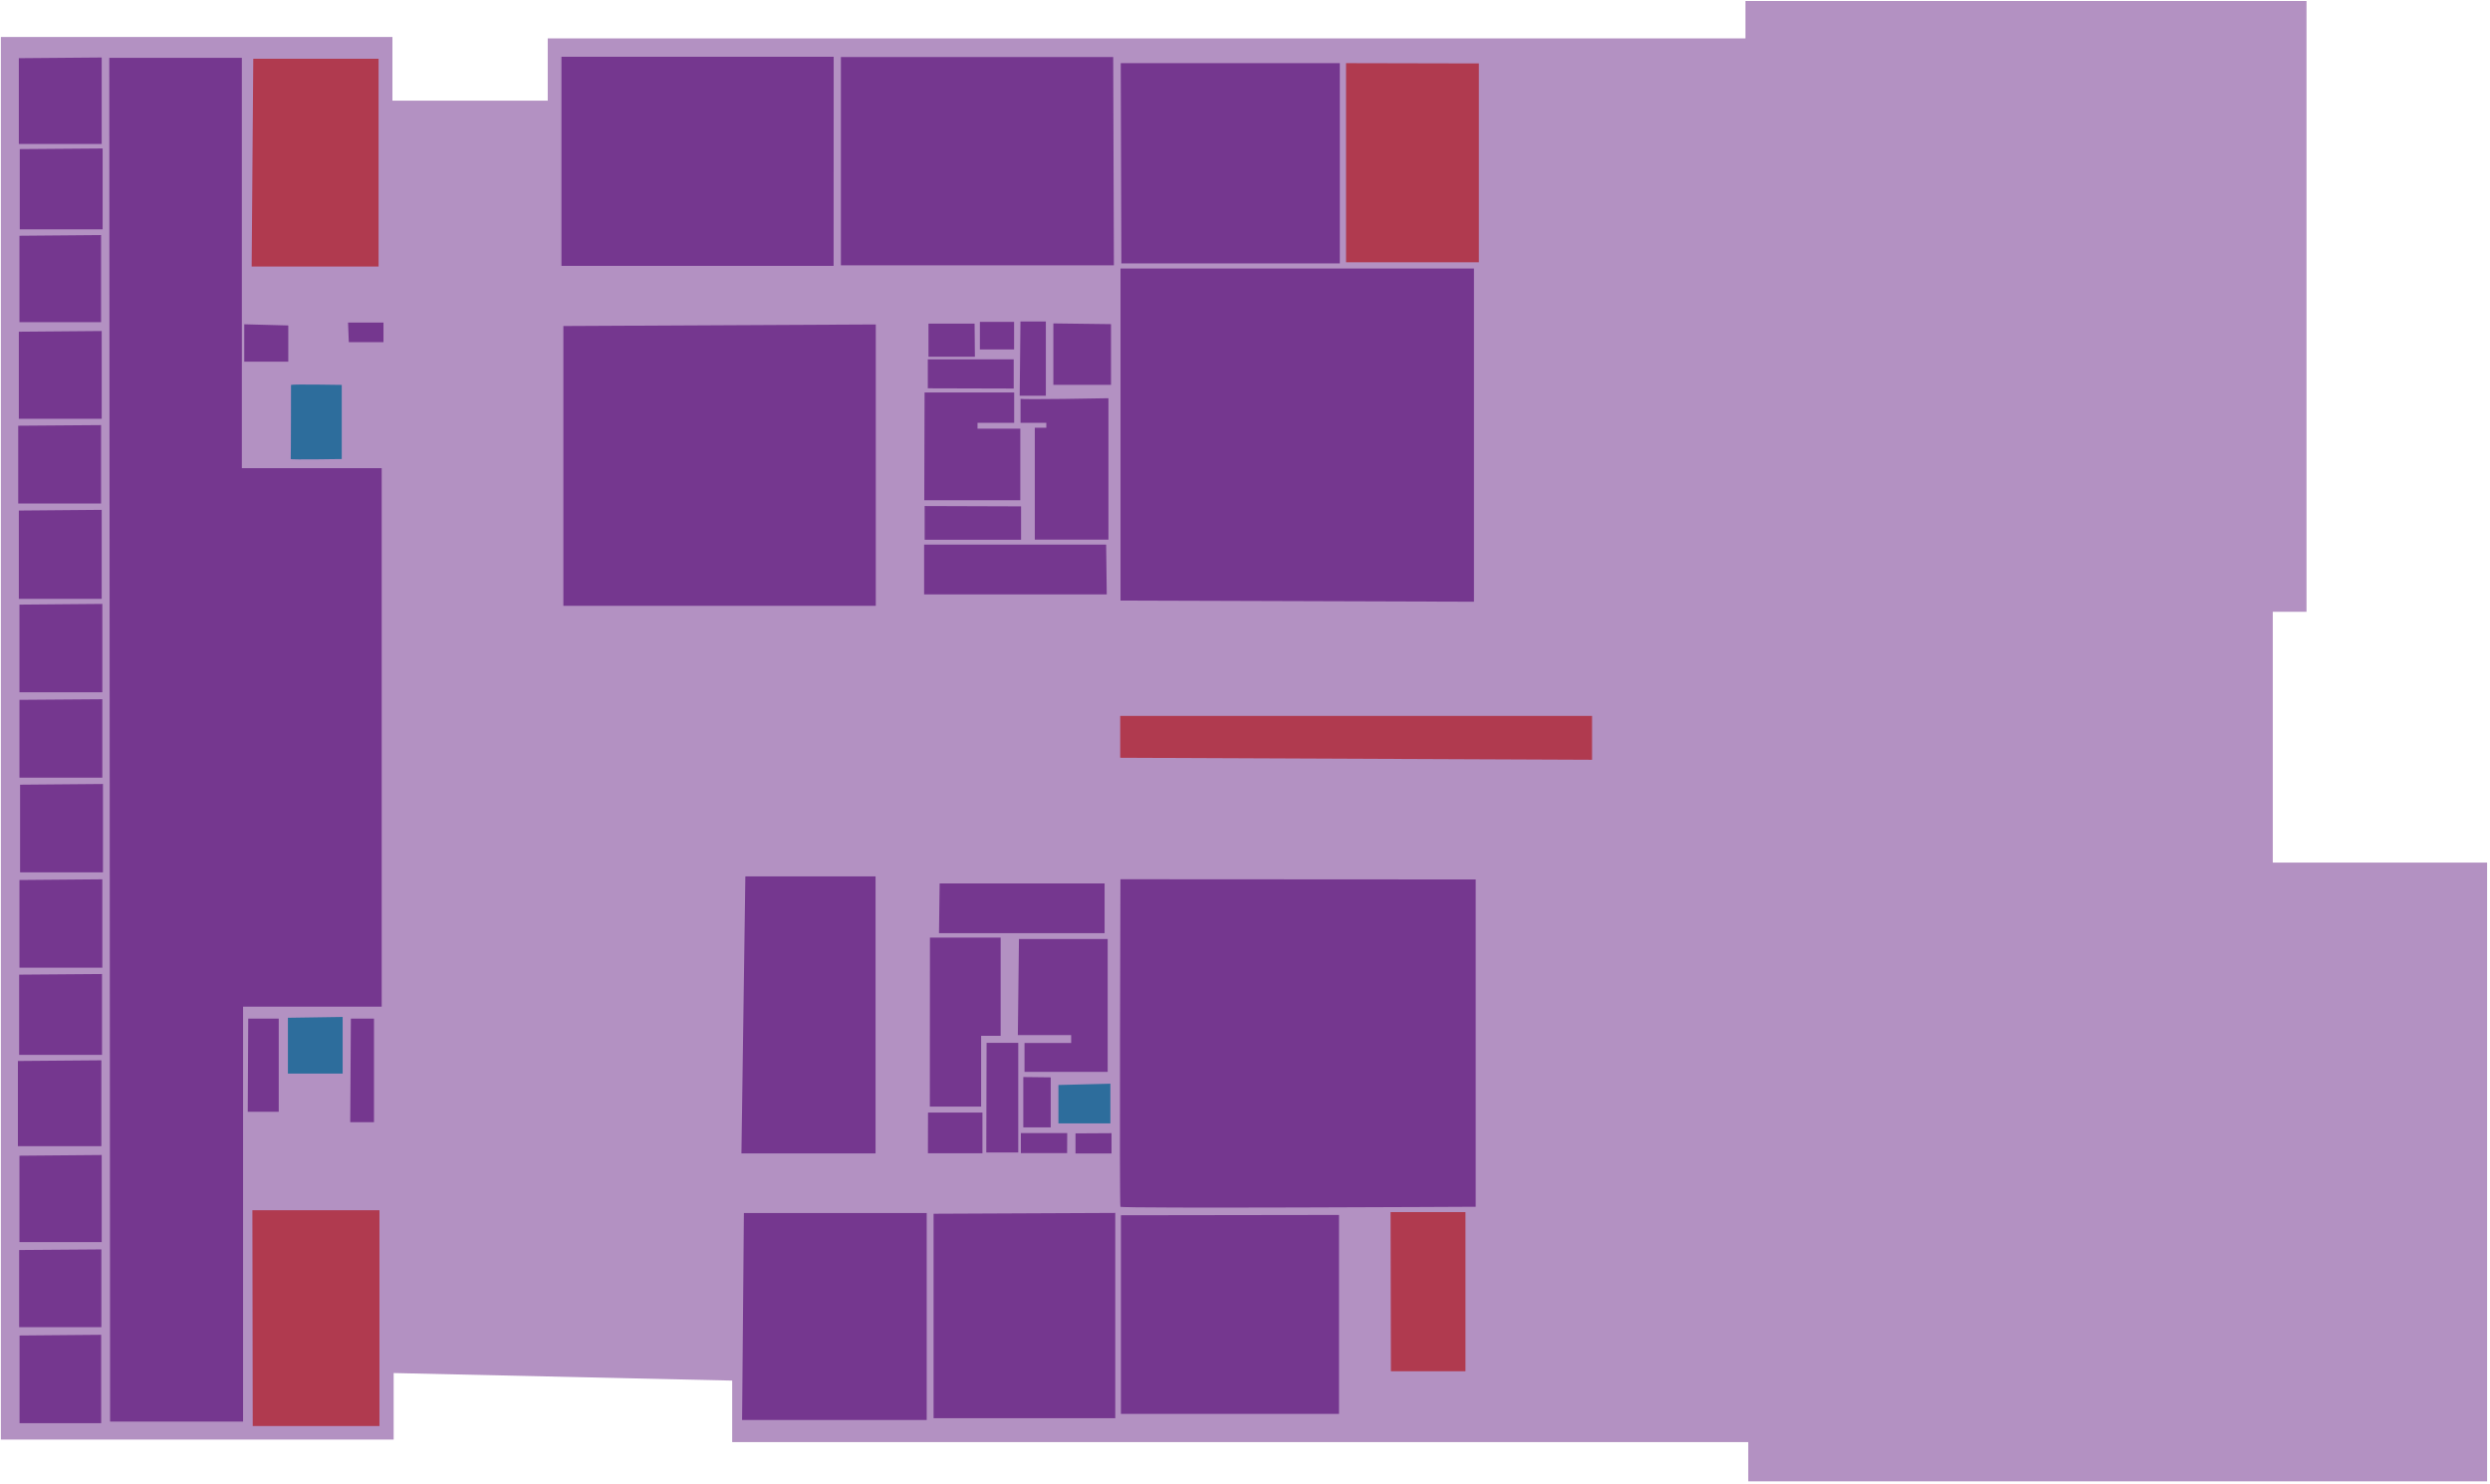
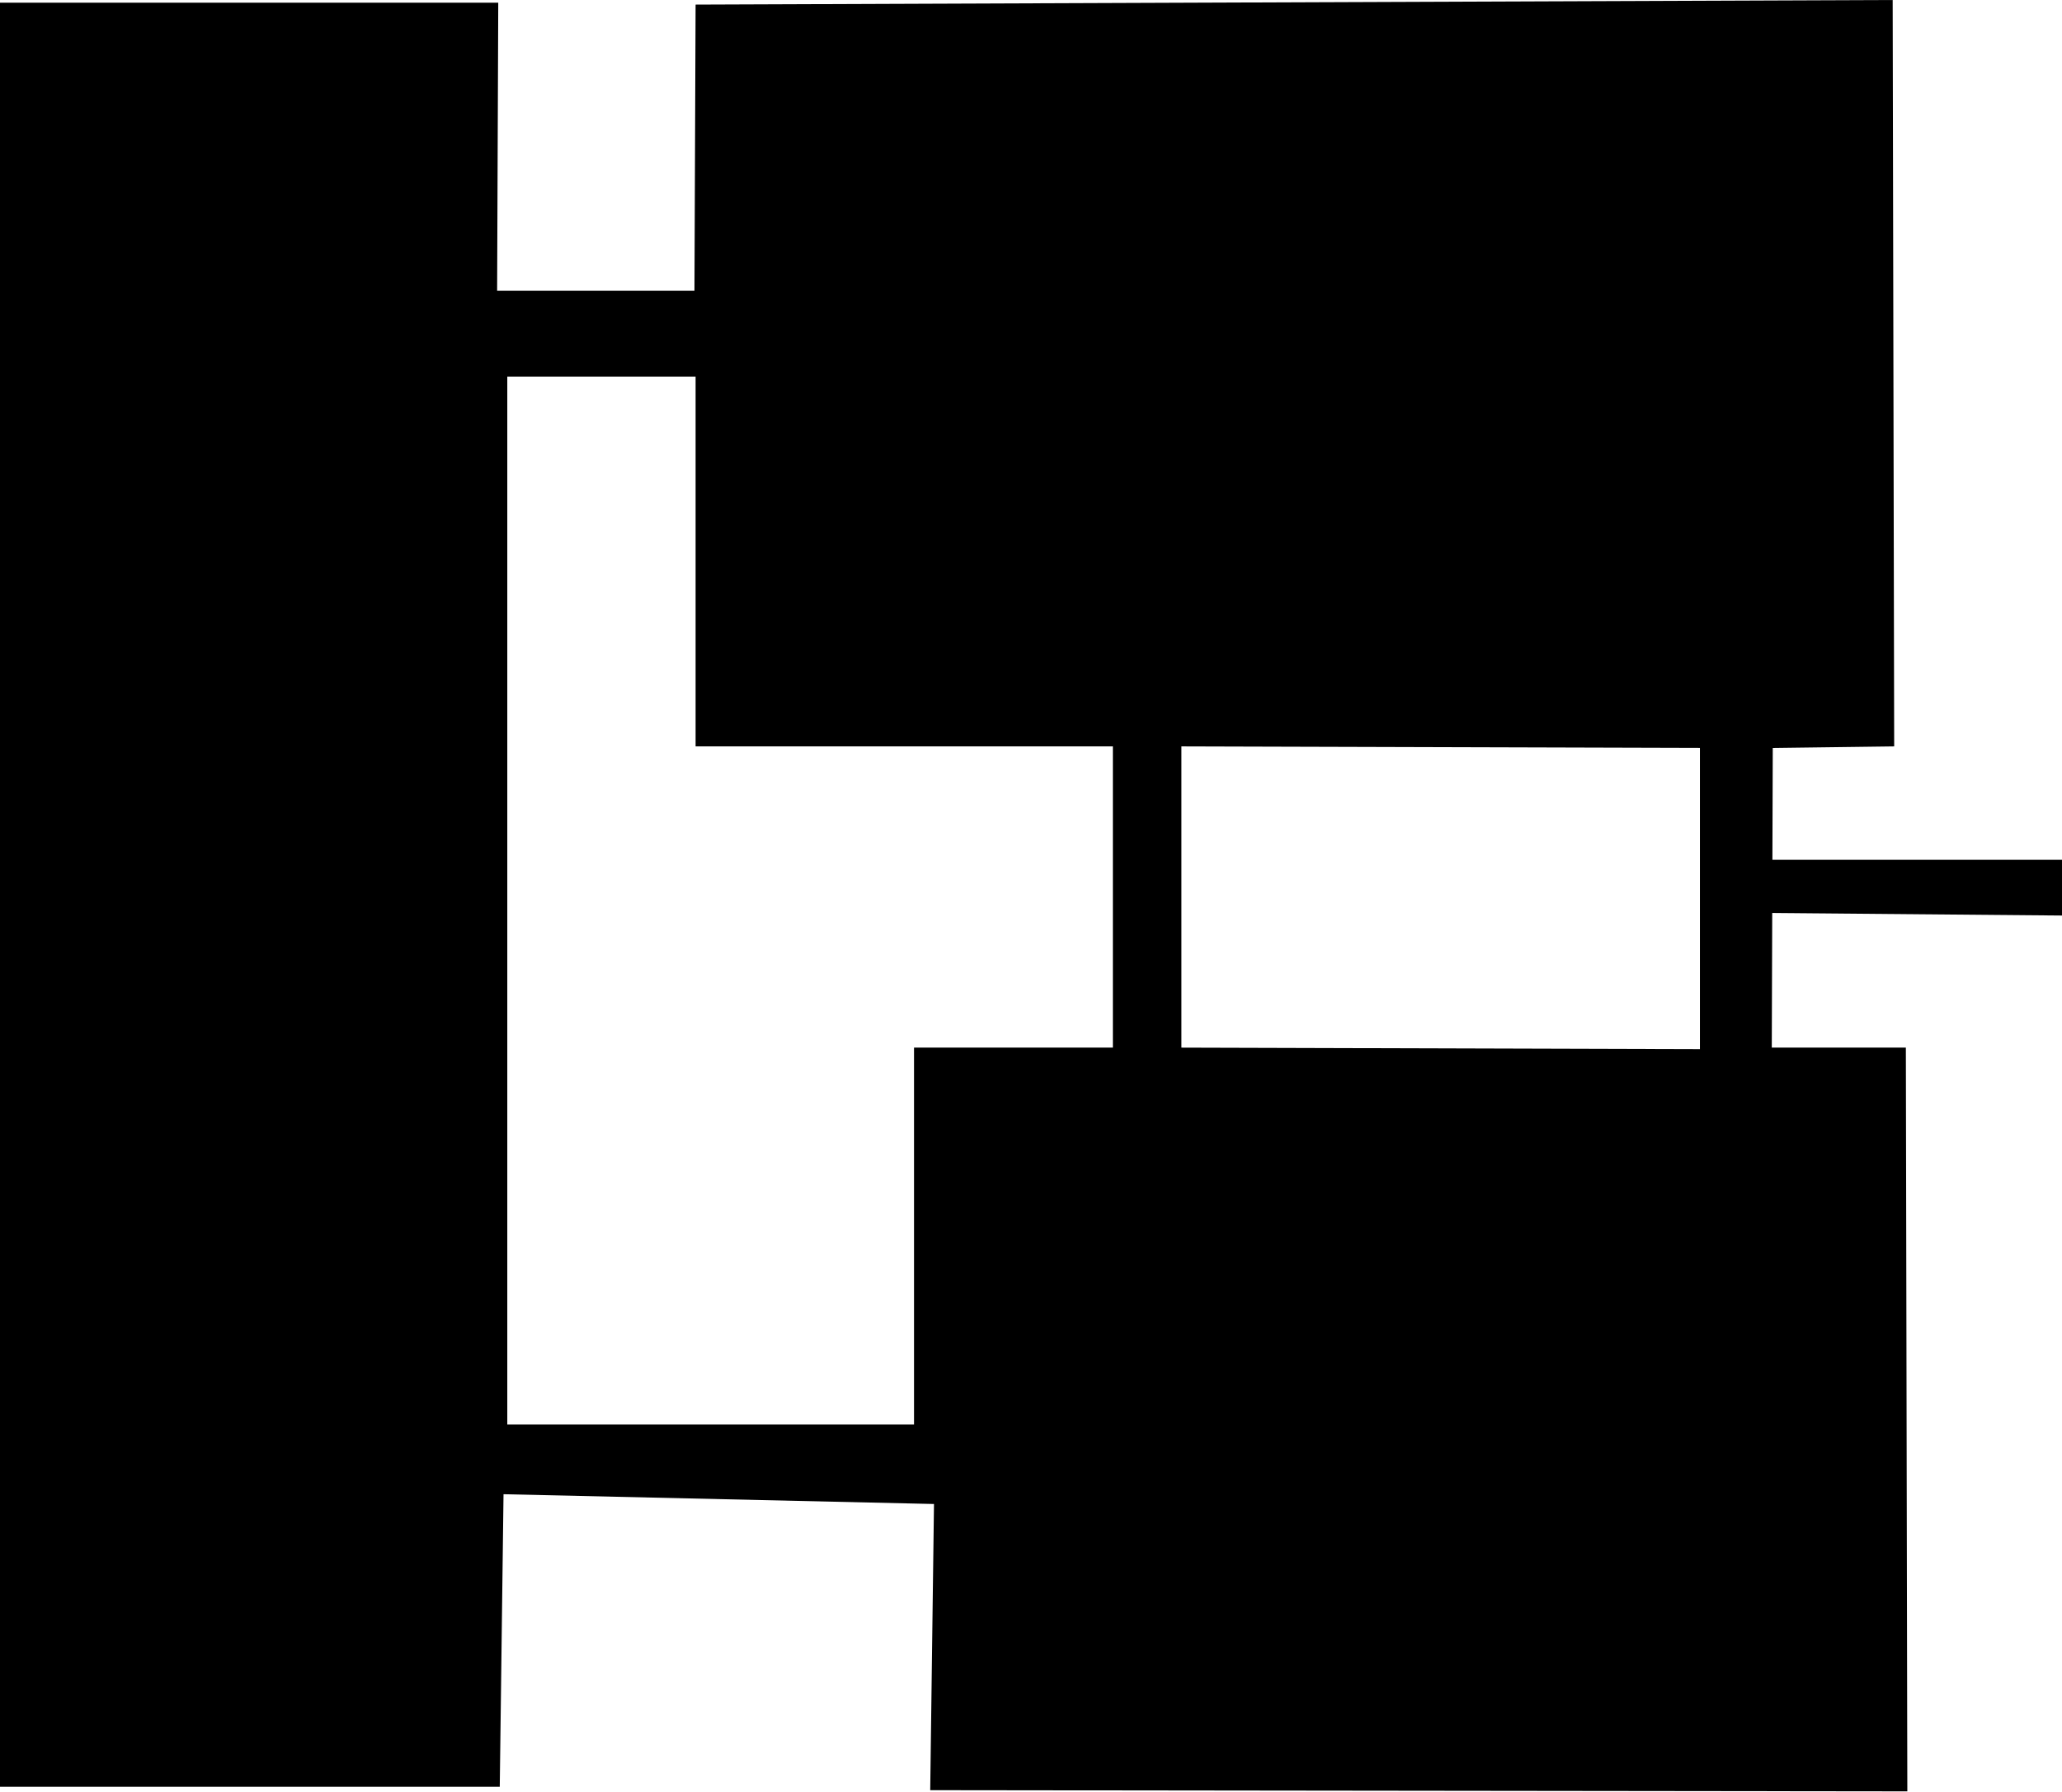
- <svg xmlns="http://www.w3.org/2000/svg" width="841" height="501" viewBox="0 0 841 501" fill="none">
-   <g id="BusinessSchoolLevel5">
-     <g id="level 5">
-       <path id="Vector" opacity="0.55" d="M247.293 466.309V487.086H590.468V500.331H840.018V291.339H767.633V206.649H779.025V0.331H589.519V12.967H184.995V33.988H132.546V12.481H0.292V486.236H132.958V463.757L247.293 466.309Z" fill="#75378F" />
-     </g>
-     <g id="501">
-       <path id="Vector_2" d="M37.182 480.151H82.097V340.016H128.919V158.13H81.688V19.53H36.91L37.182 480.151Z" fill="#75378F" />
-     </g>
-     <g id="501a">
-       <path id="Vector_3" d="M34.171 450.845V480.686H6.605V451.082L34.171 450.845Z" fill="#75378F" />
-     </g>
-     <g id="501b">
-       <path id="Vector_4" d="M34.244 422V448.263H6.467V422.208L34.244 422Z" fill="#75378F" />
-     </g>
-     <g id="501c">
-       <path id="Vector_5" d="M34.349 390.117V419.538H6.573V390.351L34.349 390.117Z" fill="#75378F" />
-     </g>
-     <g id="501d">
-       <path id="Vector_6" d="M34.244 358.13V387.129H6.046V358.36L34.244 358.13Z" fill="#75378F" />
-     </g>
-     <g id="501e">
-       <path id="Vector_7" d="M34.455 328.984V356.299H6.467V329.2L34.455 328.984Z" fill="#75378F" />
-     </g>
-     <g id="501f">
-       <path id="Vector_8" d="M34.56 296.996V326.837H6.573V297.233L34.56 296.996Z" fill="#75378F" />
-     </g>
-     <g id="501g">
-       <path id="Vector_9" d="M34.77 264.798V294.639H6.783V265.035L34.77 264.798Z" fill="#75378F" />
-     </g>
-     <g id="501h">
-       <path id="Vector_10" d="M34.56 236.178V262.652H6.573V236.388L34.56 236.178Z" fill="#75378F" />
-     </g>
-     <g id="501i">
-       <path id="Vector_11" d="M34.56 203.98V233.821H6.573V204.217L34.56 203.98Z" fill="#75378F" />
-     </g>
-     <g id="501j">
-       <path id="Vector_12" d="M34.349 172.203V202.255H6.362V172.442L34.349 172.203Z" fill="#75378F" />
-     </g>
-     <g id="501k">
-       <path id="Vector_13" d="M34.139 143.583V170.056H6.151V143.793L34.139 143.583Z" fill="#75378F" />
-     </g>
-     <g id="501l">
-       <path id="Vector_14" d="M34.349 111.806V141.436H6.362V112.041L34.349 111.806Z" fill="#75378F" />
-     </g>
-     <g id="501m">
-       <path id="Vector_15" d="M34.139 79.397V108.817H6.573V79.631L34.139 79.397Z" fill="#75378F" />
-     </g>
-     <g id="501n">
-       <path id="Vector_16" d="M34.665 50.145V77.461H6.678V50.362L34.665 50.145Z" fill="#75378F" />
-     </g>
-     <g id="501o">
-       <path id="Vector_17" d="M34.349 19.421V48.63H6.362V19.652L34.349 19.421Z" fill="#75378F" />
-     </g>
-     <g id="502">
-       <path id="Vector_18" d="M83.844 344.042H94.144V375.512H83.677L83.844 344.042Z" fill="#75378F" />
-     </g>
-     <g id="503">
-       <path id="Vector_19" d="M118.509 344.042H126.317V379.028H118.288L118.509 344.042Z" fill="#75378F" />
-     </g>
-     <g id="504">
-       <path id="Vector_20" d="M251.75 296.014H295.719V389.574H250.421L251.75 296.014Z" fill="#75378F" />
-     </g>
-     <g id="505">
-       <path id="Vector_21" d="M251.252 409.704H312.996V479.619H250.643L251.252 409.704Z" fill="#75378F" />
-     </g>
-     <g id="506">
-       <path id="Vector_22" d="M317.371 298.396H373.08V315.18H317.15L317.371 298.396Z" fill="#75378F" />
-     </g>
-     <g id="507">
-       <path id="Vector_23" d="M313.441 375.783H331.822V389.531H313.407L313.441 375.783Z" fill="#75378F" />
-     </g>
-     <g id="507a">
-       <path id="Vector_24" d="M314.056 373.753H331.378V349.859H337.972V316.695H314.09L314.056 373.753Z" fill="#75378F" />
-     </g>
-     <g id="508">
-       <path id="Vector_25" d="M333.223 352.238H343.916V389.251H333.12L333.223 352.238Z" fill="#75378F" />
-     </g>
-     <g id="508a">
-       <path id="Vector_26" d="M345.625 363.783V380.785H354.883V363.888L345.625 363.783Z" fill="#75378F" />
-     </g>
-     <g id="508b">
-       <path id="Vector_27" d="M344.155 317.149H374.118V362.034H346.034V352.273H361.785V349.615H343.78L344.155 317.149Z" fill="#75378F" />
-     </g>
-     <g id="509">
-       <path id="Vector_28" d="M360.452 382.706H344.805V389.493H360.418L360.452 382.706Z" fill="#75378F" />
-     </g>
-     <g id="510">
-       <path id="Vector_29" d="M363.254 382.811V389.598H375.417V382.741L363.254 382.811Z" fill="#75378F" />
-     </g>
-     <g id="511">
-       <path id="Vector_30" d="M315.32 409.956V479.015H376.681V409.677L315.32 409.956Z" fill="#75378F" />
-     </g>
-     <g id="512">
-       <path id="Vector_31" d="M378.423 296.975C378.423 296.975 378.055 406.955 378.423 407.594C378.792 408.232 498.412 407.594 498.412 407.594V297.045L378.423 296.975Z" fill="#75378F" />
-     </g>
-     <g id="512a">
-       <path id="Vector_32" d="M378.594 410.464V477.563H452.254V410.359L378.594 410.464Z" fill="#75378F" />
-     </g>
-     <g id="513">
-       <path id="Vector_33" d="M378.457 202.853V90.694H497.831V203.237L378.457 202.853Z" fill="#75378F" />
-     </g>
-     <g id="514">
-       <path id="Vector_34" d="M355.772 109.236V129.981H375.246V109.48L355.772 109.236Z" fill="#75378F" />
-     </g>
-     <g id="515">
-       <path id="Vector_35" d="M344.663 108.585H353.238V133.654H344.404L344.663 108.585Z" fill="#75378F" />
-     </g>
-     <g id="515a">
-       <path id="Vector_36" d="M344.689 134.662V142.806H353.393V144.477H349.507V182.252H374.378V134.502C374.378 134.502 344.067 135.086 344.689 134.662Z" fill="#75378F" />
-     </g>
-     <g id="516">
-       <path id="Vector_37" d="M330.958 108.718H342.512V118.029H330.958V108.718Z" fill="#75378F" />
-     </g>
-     <g id="517">
-       <path id="Vector_38" d="M329.17 109.301H313.6V120.496H329.274L329.17 109.301Z" fill="#75378F" />
-     </g>
-     <g id="518">
-       <path id="Vector_39" d="M375.984 19.264H284.014V89.616H376.217L375.984 19.264Z" fill="#75378F" />
-     </g>
-     <g id="519">
-       <path id="Vector_40" d="M313.367 131.158V121.369H342.383V131.237L313.367 131.158Z" fill="#75378F" />
-     </g>
-     <g id="519b">
-       <path id="Vector_41" d="M312.279 132.563H342.538V142.803H330.155V144.793H344.611V168.96H312.175L312.279 132.563Z" fill="#75378F" />
-     </g>
-     <g id="520">
-       <path id="Vector_42" d="M312.305 170.923V182.303H344.87V171.029L312.305 170.923Z" fill="#75378F" />
-     </g>
-     <g id="521">
-       <path id="Vector_43" d="M373.601 183.945H312.123V200.763H373.808L373.601 183.945Z" fill="#75378F" />
-     </g>
-     <g id="522">
-       <path id="Vector_44" d="M190.28 110.118V204.61H295.799V109.587L190.28 110.118Z" fill="#75378F" />
-     </g>
-     <g id="523">
-       <path id="Vector_45" d="M281.576 19.181H189.632V89.798H281.55L281.576 19.181Z" fill="#75378F" />
-     </g>
-     <g id="524">
-       <path id="Vector_46" d="M117.553 108.948H129.522V115.553H117.812L117.553 108.948Z" fill="#75378F" />
-     </g>
-     <g id="525">
-       <path id="Vector_47" d="M97.371 109.929V122.158H82.501V109.531L97.371 109.929Z" fill="#75378F" />
-     </g>
-     <g id="513a">
-       <path id="Vector_48" d="M378.535 21.317H452.525V88.963H378.742L378.535 21.317Z" fill="#75378F" />
-     </g>
-     <g id="elevator A level 5">
-       <path id="Vector_49" d="M97.245 343.763V362.615H115.734V343.483L97.245 343.763Z" fill="#2D6D9C" />
-     </g>
-     <g id="stairs A level 5">
-       <path id="Vector_50" d="M85.244 408.765H128.164V481.652H85.362L85.244 408.765Z" fill="#B03A4F" />
-     </g>
-     <g id="stairs B level 5">
-       <path id="Vector_51" d="M469.669 409.405H494.96V463.16H469.786L469.669 409.405Z" fill="#B03A4F" />
-     </g>
-     <g id="elevator B level 5">
-       <path id="Vector_52" d="M357.483 366.469V379.437H375.034V366.029L357.483 366.469Z" fill="#2D6D9C" />
-     </g>
-     <g id="stairs C level 5">
-       <path id="Vector_53" d="M537.718 256.622V241.813H378.352V255.942L537.718 256.622Z" fill="#B03A4F" />
-     </g>
-     <g id="stairs D level 5">
-       <path id="Vector_54" d="M454.622 21.331V88.594H499.485V21.429L454.622 21.331Z" fill="#B03A4F" />
-     </g>
-     <g id="stairs E level 5">
-       <path id="Vector_55" d="M85.543 19.851H127.862V90.011H85.002L85.543 19.851Z" fill="#B03A4F" />
-     </g>
-     <g id="elevator C level 5">
-       <path id="Vector_56" d="M98.292 130.004C98.96 129.711 115.43 130.004 115.43 130.004V155.04C115.43 155.04 98.12 155.329 98.197 155.04C98.275 154.75 98.292 130.004 98.292 130.004Z" fill="#2D6D9C" />
-     </g>
+ <svg xmlns="http://www.w3.org/2000/svg" id="Layer_1" data-name="Layer 1" viewBox="0 0 547.52 475.73">
+   <g id="Layer_2" data-name="Layer 2">
+     <path class="background" d="M503.26,210l-.4-198.22L185,13l-.3,76H132.3l.3-76.5H.3V486.3H133l1-77.7,114.3,2.6-1,76,259.45.31L506.36,290h-35.6l.26-79.58ZM295.8,290H243V390.1H135V111.8h50V210H295.8Zm155.88.4L314,290V210l137.68.4Z" transform="translate(-0.3 -11.78)" />
+   </g>
+   <g id="Student Union">
+     <polygon class="union" points="454.51 281.52 454.51 195 373.27 195 371.86 172.12 309.67 172.12 309.67 81.42 281.46 81.28 281.46 4.28 499.16 1.22 499.16 195.3 467.5 195.3 467.5 281.52 502.7 281.52 502.71 469.65 310.58 471.65 311.23 303.24 371.9 303.63 373.27 281.52 454.51 281.52" />
+   </g>
+   <g id="501" data-name="501">
+     <path id="Vector_2" data-name="Vector 2" class="room" d="M37.2,480.2H82.1V340h46.8V158.1H81.7V19.5H36.9Z" transform="translate(-0.3 -11.78)" />
+   </g>
+   <g id="501a" data-name="501a">
+     <path id="Vector_3" data-name="Vector 3" class="room" d="M34.2,450.8v29.8H6.6V451Z" transform="translate(-0.3 -11.78)" />
+   </g>
+   <g id="501b" data-name="501b">
+     <path id="Vector_4" data-name="Vector 4" class="room" d="M34.2,422v26.3H6.5V422.2Z" transform="translate(-0.3 -11.78)" />
+   </g>
+   <g id="501c" data-name="501c">
+     <path id="Vector_5" data-name="Vector 5" class="room" d="M34.3,390.1v29.4H6.6V390.3Z" transform="translate(-0.3 -11.78)" />
+   </g>
+   <g id="501d" data-name="501d">
+     <path id="Vector_6" data-name="Vector 6" class="room" d="M34.2,358.1v29H6V358.3Z" transform="translate(-0.3 -11.78)" />
+   </g>
+   <g id="501e" data-name="501e">
+     <path id="Vector_7" data-name="Vector 7" class="room" d="M34.5,329v27.3H6.5V329.2Z" transform="translate(-0.3 -11.78)" />
+   </g>
+   <g id="501f" data-name="501f">
+     <path id="Vector_8" data-name="Vector 8" class="room" d="M34.6,297v29.8H6.6V297.2Z" transform="translate(-0.3 -11.78)" />
+   </g>
+   <g id="501g" data-name="501g">
+     <path id="Vector_9" data-name="Vector 9" class="room" d="M34.8,264.8v29.8H6.8V265Z" transform="translate(-0.3 -11.78)" />
+   </g>
+   <g id="501h" data-name="501h">
+     <path id="Vector_10" data-name="Vector 10" class="room" d="M34.6,236.2v26.5H6.6V236.4Z" transform="translate(-0.3 -11.78)" />
+   </g>
+   <g id="501i" data-name="501i">
+     <path id="Vector_11" data-name="Vector 11" class="room" d="M34.6,204v29.8H6.6V204.2Z" transform="translate(-0.3 -11.78)" />
+   </g>
+   <g id="501j" data-name="501j">
+     <path id="Vector_12" data-name="Vector 12" class="room" d="M34.3,172.2v30.1H6.3V172.5Z" transform="translate(-0.3 -11.78)" />
+   </g>
+   <g id="501k" data-name="501k">
+     <path id="Vector_13" data-name="Vector 13" class="room" d="M34.1,143.6v26.5H6.1V143.8Z" transform="translate(-0.3 -11.78)" />
+   </g>
+   <g id="501l" data-name="501l">
+     <path id="Vector_14" data-name="Vector 14" class="room" d="M34.3,111.8v29.6H6.3V112Z" transform="translate(-0.3 -11.78)" />
+   </g>
+   <g id="501m" data-name="501m">
+     <path id="Vector_15" data-name="Vector 15" class="room" d="M34.1,79.4v29.4H6.6V79.6Z" transform="translate(-0.3 -11.78)" />
+   </g>
+   <g id="501n" data-name="501n">
+     <path id="Vector_16" data-name="Vector 16" class="room" d="M34.7,50.1V77.4H6.7v-27Z" transform="translate(-0.3 -11.78)" />
+   </g>
+   <g id="501o" data-name="501o">
+     <path id="Vector_17" data-name="Vector 17" class="room" d="M34.3,19.4V48.6H6.3v-29Z" transform="translate(-0.3 -11.78)" />
+   </g>
+   <g id="502" data-name="502">
+     <path id="Vector_18" data-name="Vector 18" class="room" d="M83.8,344H94.1v31.5H83.7Z" transform="translate(-0.3 -11.78)" />
+   </g>
+   <g id="503" data-name="503">
+     <path id="Vector_19" data-name="Vector 19" class="room" d="M118.5,344h7.8v35h-8Z" transform="translate(-0.3 -11.78)" />
+   </g>
+   <g id="504" data-name="504">
+     <path id="Vector_20" data-name="Vector 20" class="room" d="M251.8,296h44v93.6H250.5Z" transform="translate(-0.3 -11.78)" />
+   </g>
+   <g id="505" data-name="505">
+     <path id="Vector_21" data-name="Vector 21" class="room" d="M251.26,409.7h58.25v69.9H250.6Z" transform="translate(-0.3 -11.78)" />
+   </g>
+   <g id="506" data-name="506">
+     <path id="Vector_22" data-name="Vector 22" class="room" d="M317.4,298.4h55.7v16.8H317.2Z" transform="translate(-0.3 -11.78)" />
+   </g>
+   <g id="Bathroom">
+     <path id="Vector_24" data-name="Vector 24" class="bathroom" d="M314,387.76h17.3l.15-37.86H338V316.7H314.1Z" transform="translate(-0.3 -11.78)" />
+   </g>
+   <g id="508a" data-name="508a">
+     <path id="Vector_26" data-name="Vector 26" class="room" d="M345.6,363.8v17h9.3V363.9Z" transform="translate(-0.3 -11.78)" />
+   </g>
+   <g id="Bathroom-2" data-name="Bathroom">
+     <path id="Vector_27" data-name="Vector 27" class="bathroom" d="M343.31,317.05h30V362l-29.86-.12-.31,25.95-9.94,0,.46-35.75,27.25.15v-2.7h-18Z" transform="translate(-0.3 -11.78)" />
+   </g>
+   <g id="509" data-name="509">
+     <path id="Vector_28" data-name="Vector 28" class="room" d="M360.5,382.7H344.9v6.8h15.6Z" transform="translate(-0.3 -11.78)" />
+   </g>
+   <g id="510" data-name="510">
+     <path id="Vector_29" data-name="Vector 29" class="room" d="M363.3,382.75v6.8h12.2v-6.9Z" transform="translate(-0.3 -11.78)" />
+   </g>
+   <g id="511" data-name="511">
+     <path id="Vector_30" data-name="Vector 30" class="room" d="M315.3,410v69H375V409.7Z" transform="translate(-0.3 -11.78)" />
+   </g>
+   <g id="512" data-name="512">
+     <path id="Vector_31" data-name="Vector 31" class="room" d="M378.6,367s-.6,40-.2,40.63,121.1,0,121.1,0V297H417.13l.3,69.67Z" transform="translate(-0.3 -11.78)" />
+   </g>
+   <g id="512a" data-name="512a">
+     <path id="Vector_32" data-name="Vector 32" class="room" d="M378.6,410.5v67.1h73.7V410.4Z" transform="translate(-0.3 -11.78)" />
+   </g>
+   <g id="512b" data-name="512b">
+     <rect class="room" x="378.3" y="332.57" width="36.85" height="19.45" />
+   </g>
+   <g id="512c" data-name="512c">
+     <rect class="room" x="377.96" y="309.34" width="37.19" height="19.26" />
+   </g>
+   <g id="512d" data-name="512d">
+     <rect class="room" x="378.3" y="286.62" width="35.16" height="18.65" />
+   </g>
+   <g id="513" data-name="513">
+     <path id="Vector_33" data-name="Vector 33" class="room" d="M378.5,202.9V67.36h73.18V90.7H497.9V203.2Z" transform="translate(-0.3 -11.78)" />
+   </g>
+   <g id="514" data-name="514">
+     <path id="Vector_34" data-name="Vector 34" class="room" d="M355.8,109.2V130h19.5V109.5Z" transform="translate(-0.3 -11.78)" />
+   </g>
+   <g id="515" data-name="515">
+     <path id="Vector_35" data-name="Vector 35" class="room" d="M344.7,108.6h8.6v25.1h-8.8Z" transform="translate(-0.3 -11.78)" />
+   </g>
+   <g id="Bathroom-3" data-name="Bathroom">
+     <path id="Vector_36" data-name="Vector 36" class="bathroom" d="M344.7,134.7l-.2,36.91-30.9-.36-.39,10.25,61.19.8V134.5S344.1,135.1,344.7,134.7Z" transform="translate(-0.3 -11.78)" />
+   </g>
+   <g id="516" data-name="516">
+     <path id="Vector_37" data-name="Vector 37" class="room" d="M331.1,107.15h11.6v9.3H331.1Z" transform="translate(-0.3 -11.78)" />
+   </g>
+   <g id="517" data-name="517">
+     <path id="Vector_38" data-name="Vector 38" class="room" d="M329.2,106.2H313.6v11.2h15.7Z" transform="translate(-0.3 -11.78)" />
+   </g>
+   <g id="518" data-name="518">
+     <path id="Vector_39" data-name="Vector 39" class="room" d="M329.2,50.82h-46V88.6h46.1Z" transform="translate(-0.3 -11.78)" />
+   </g>
+   <g id="518a" data-name="518a">
+     <rect class="room" x="253.22" y="7.42" width="28.24" height="44.65" />
+   </g>
+   <g id="518b" data-name="518b">
+     <rect class="room" x="284.22" y="8.5" width="29.08" height="27.75" />
+   </g>
+   <g id="518c" data-name="518c">
+     <rect class="room" x="316.32" y="8.5" width="27.75" height="27.75" />
+   </g>
+   <g id="518d" data-name="518d">
+     <polygon class="room" points="331.91 40.14 347.27 40.14 347.27 8.5 375 8.5 375 52.08 331.91 52.08 331.91 40.14" />
+   </g>
+   <g id="518e" data-name="518e">
+     <rect class="room" x="331.91" y="55.58" width="43.09" height="18.73" />
+   </g>
+   <g id="Bathroom-4" data-name="Bathroom">
+     <path id="Vector_41" data-name="Vector 41" class="bathroom" d="M312.3,119.6h30.3l.1,49.4H312.3Z" transform="translate(-0.3 -11.78)" />
+   </g>
+   <g id="521" data-name="521">
+     <path id="Vector_43" data-name="Vector 43" class="room" d="M373.6,183.9H312.1v16.8h61.7Z" transform="translate(-0.3 -11.78)" />
+   </g>
+   <g id="522" data-name="522">
+     <path id="Vector_44" data-name="Vector 44" class="room" d="M190.3,110.1v94.5H295.8v-95Z" transform="translate(-0.3 -11.78)" />
+   </g>
+   <g id="523" data-name="523">
+     <path id="Vector_45" data-name="Vector 45" class="room" d="M250.12,19.2H189.7V89.8h60.42Z" transform="translate(-0.3 -11.78)" />
+   </g>
+   <g id="523a" data-name="523a">
+     <rect class="room" x="253.22" y="55.58" width="27.32" height="21.24" />
+   </g>
+   <g id="524" data-name="524">
+     <path id="Vector_46" data-name="Vector 46" class="room" d="M117.6,108.9h12v6.6H117.9Z" transform="translate(-0.3 -11.78)" />
+   </g>
+   <g id="525" data-name="525">
+     <path id="Vector_47" data-name="Vector 47" class="room" d="M97.4,109.9v12.2H82.5V109.5Z" transform="translate(-0.3 -11.78)" />
+   </g>
+   <g id="513a" data-name="513a">
+     <path id="Vector_48" data-name="Vector 48" class="room" d="M379.59,19.3H406V63.85H379.66Z" transform="translate(-0.3 -11.78)" />
+   </g>
+   <g id="513b" data-name="513b">
+     <rect class="room" x="408.95" y="7.52" width="41.73" height="44.55" />
+   </g>
+   <g id="elevator_A_level_5" data-name="elevator A level 5">
+     <path id="Vector_49" data-name="Vector 49" class="lift" d="M97.2,343.8v18.9h18.5V343.6Z" transform="translate(-0.3 -11.78)" />
+   </g>
+   <g id="stairs_A_level_5" data-name="stairs A level 5">
+     <path id="Vector_50" data-name="Vector 50" class="stair" d="M85.2,408.8h42.9v72.9H85.4Z" transform="translate(-0.3 -11.78)" />
+   </g>
+   <g id="stairs_B_level_5" data-name="stairs B level 5">
+     <path id="Vector_51" data-name="Vector 51" class="stair" d="M455.34,409.4H499.5v68.2h-44Z" transform="translate(-0.3 -11.78)" />
+   </g>
+   <g id="elevator_B_level_5" data-name="elevator B level 5">
+     <path id="Vector_52" data-name="Vector 52" class="lift" d="M357.5,364.45v13H375V364Z" transform="translate(-0.3 -11.78)" />
+   </g>
+   <g id="stairs_C_level_5" data-name="stairs C level 5">
+     <path id="Vector_53" data-name="Vector 53" class="stair" d="M547.82,254.92v-14.8H468.17v14.1Z" transform="translate(-0.3 -11.78)" />
+   </g>
+   <g id="stairs_D_level_5" data-name="stairs D level 5">
+     <path id="Vector_54" data-name="Vector 54" class="stair" d="M454.6,21.3V88.6h44.9V21.4Z" transform="translate(-0.3 -11.78)" />
+   </g>
+   <g id="stairs_E_level_5" data-name="stairs E level 5">
+     <path id="Vector_55" data-name="Vector 55" class="stair" d="M85.5,19.9h42.3V90H85Z" transform="translate(-0.3 -11.78)" />
+   </g>
+   <g id="elevator_C_level_5" data-name="elevator C level 5">
+     <path id="Vector_56" data-name="Vector 56" class="lift" d="M98.3,130c.7-.3,17.1,0,17.1,0v25s-17.3.3-17.2,0S98.3,130,98.3,130Z" transform="translate(-0.3 -11.78)" />
  </g>
</svg>
